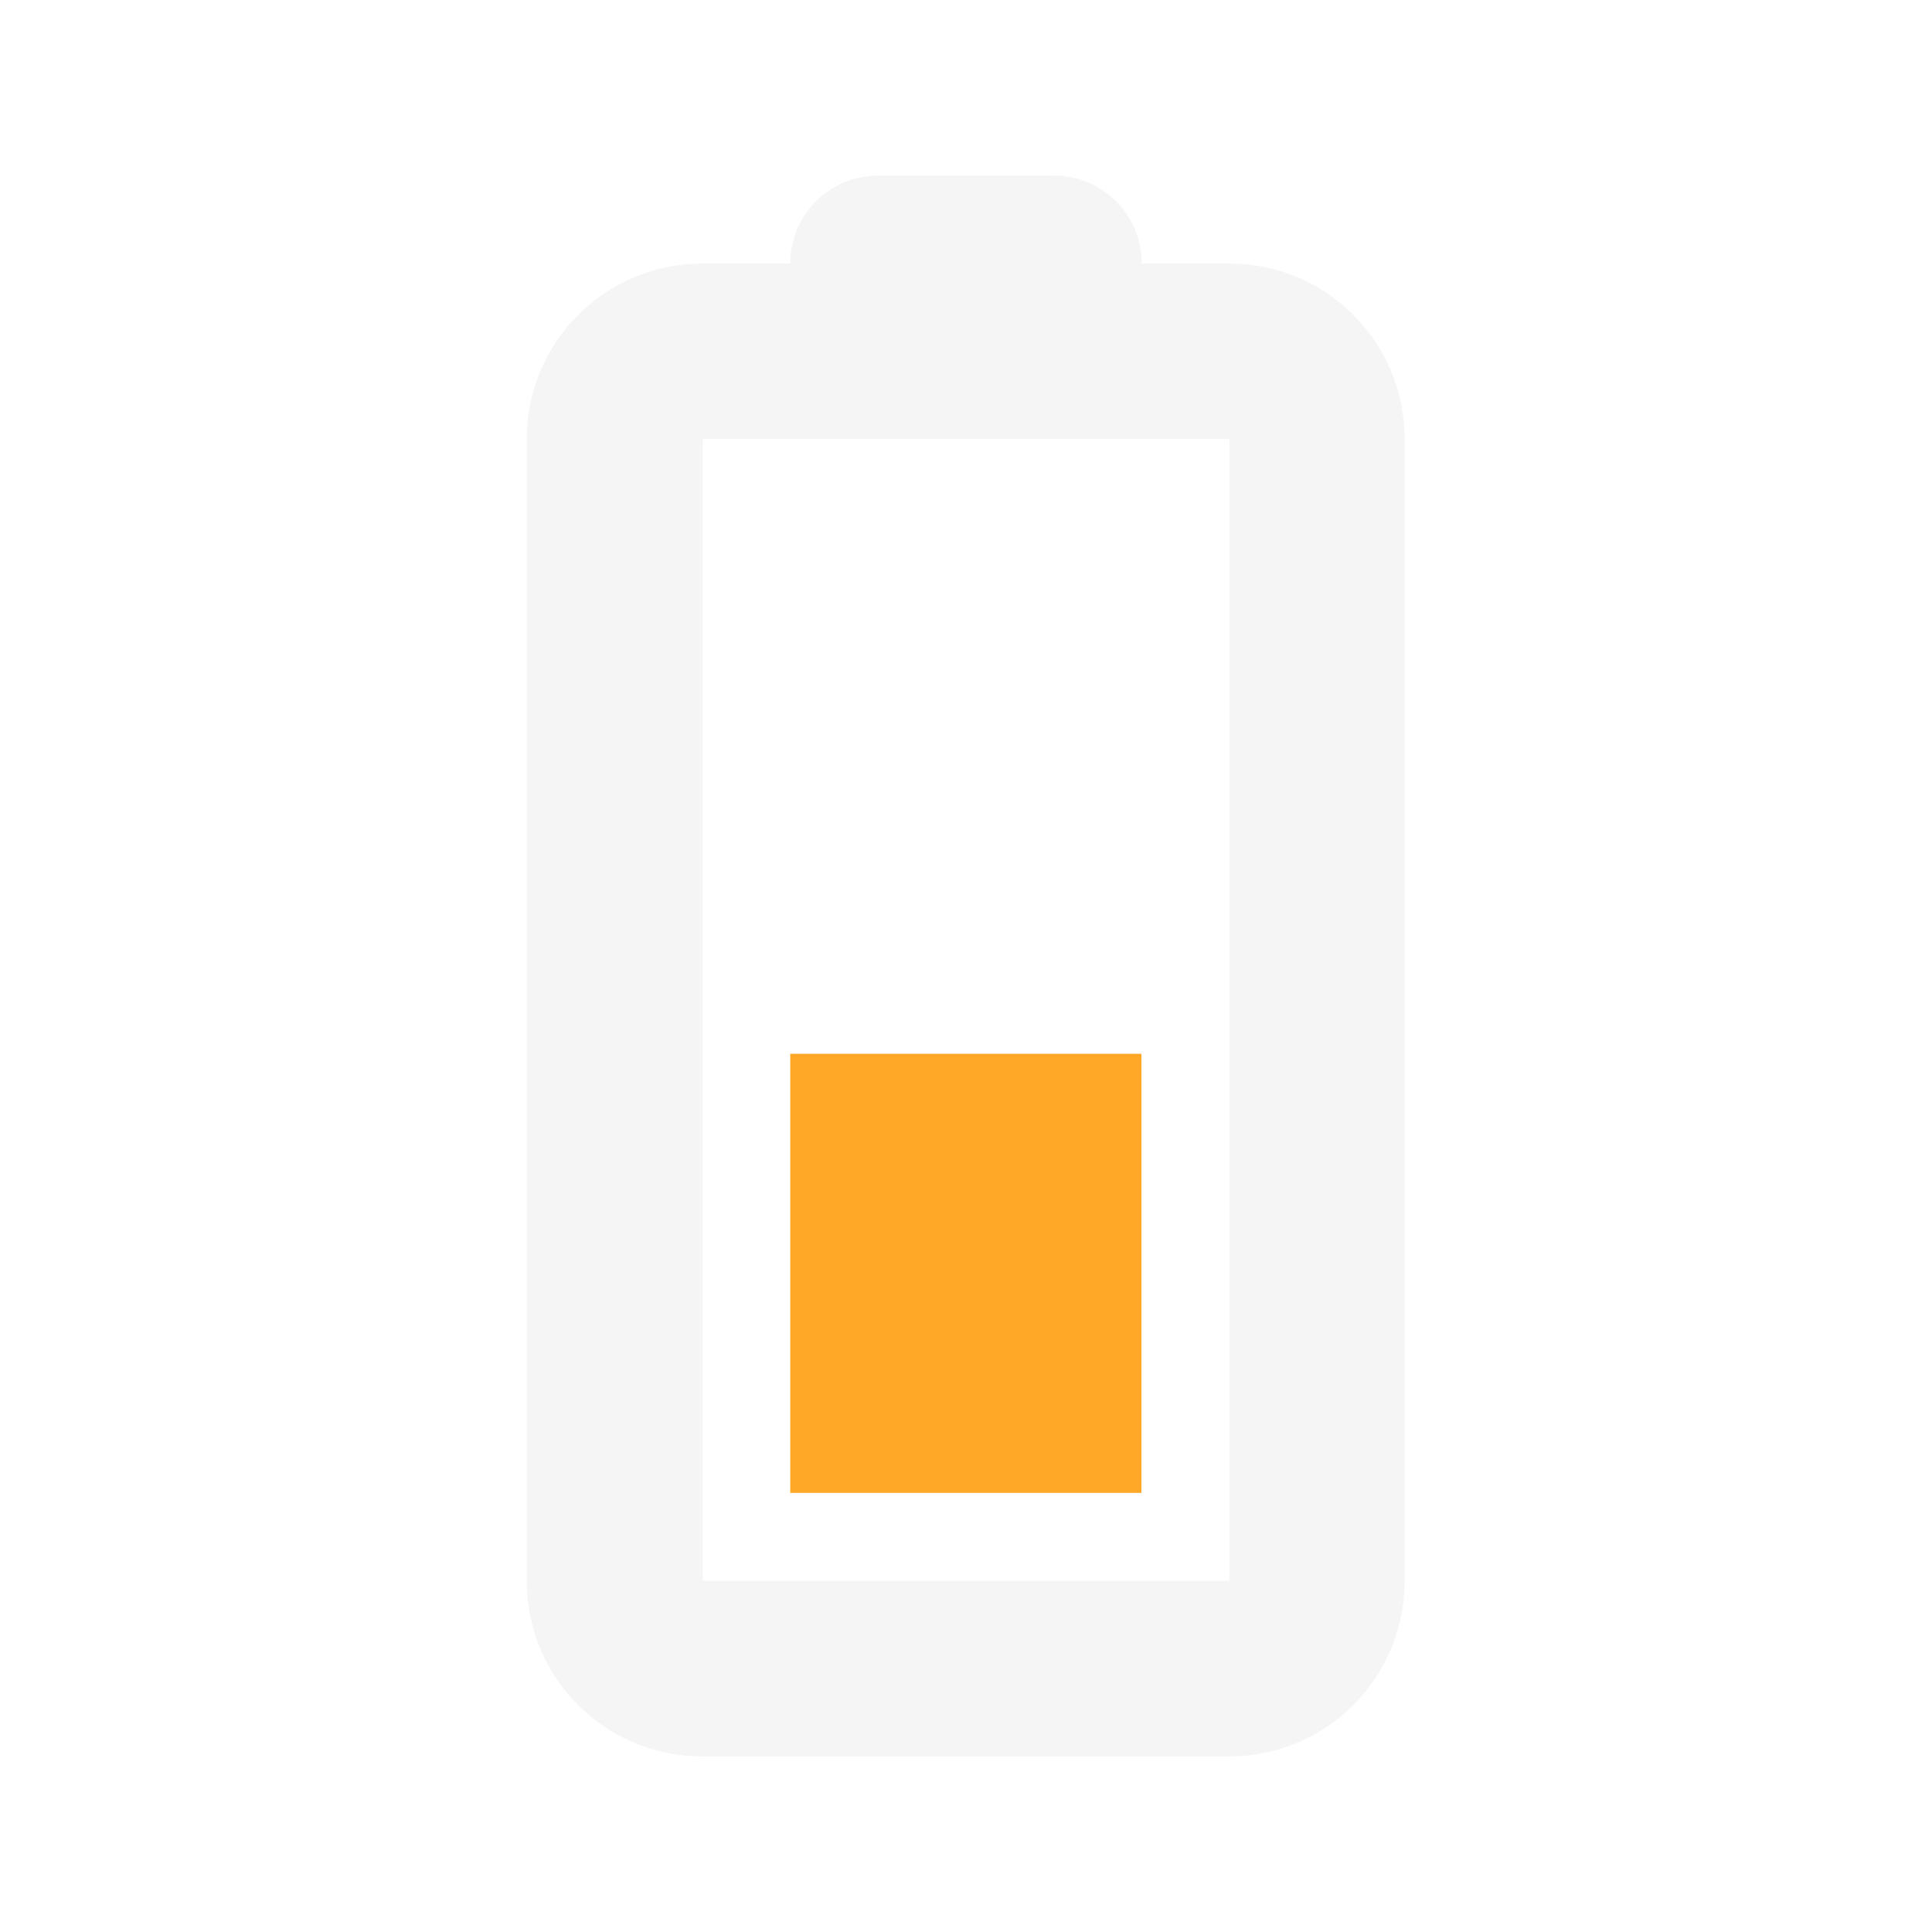
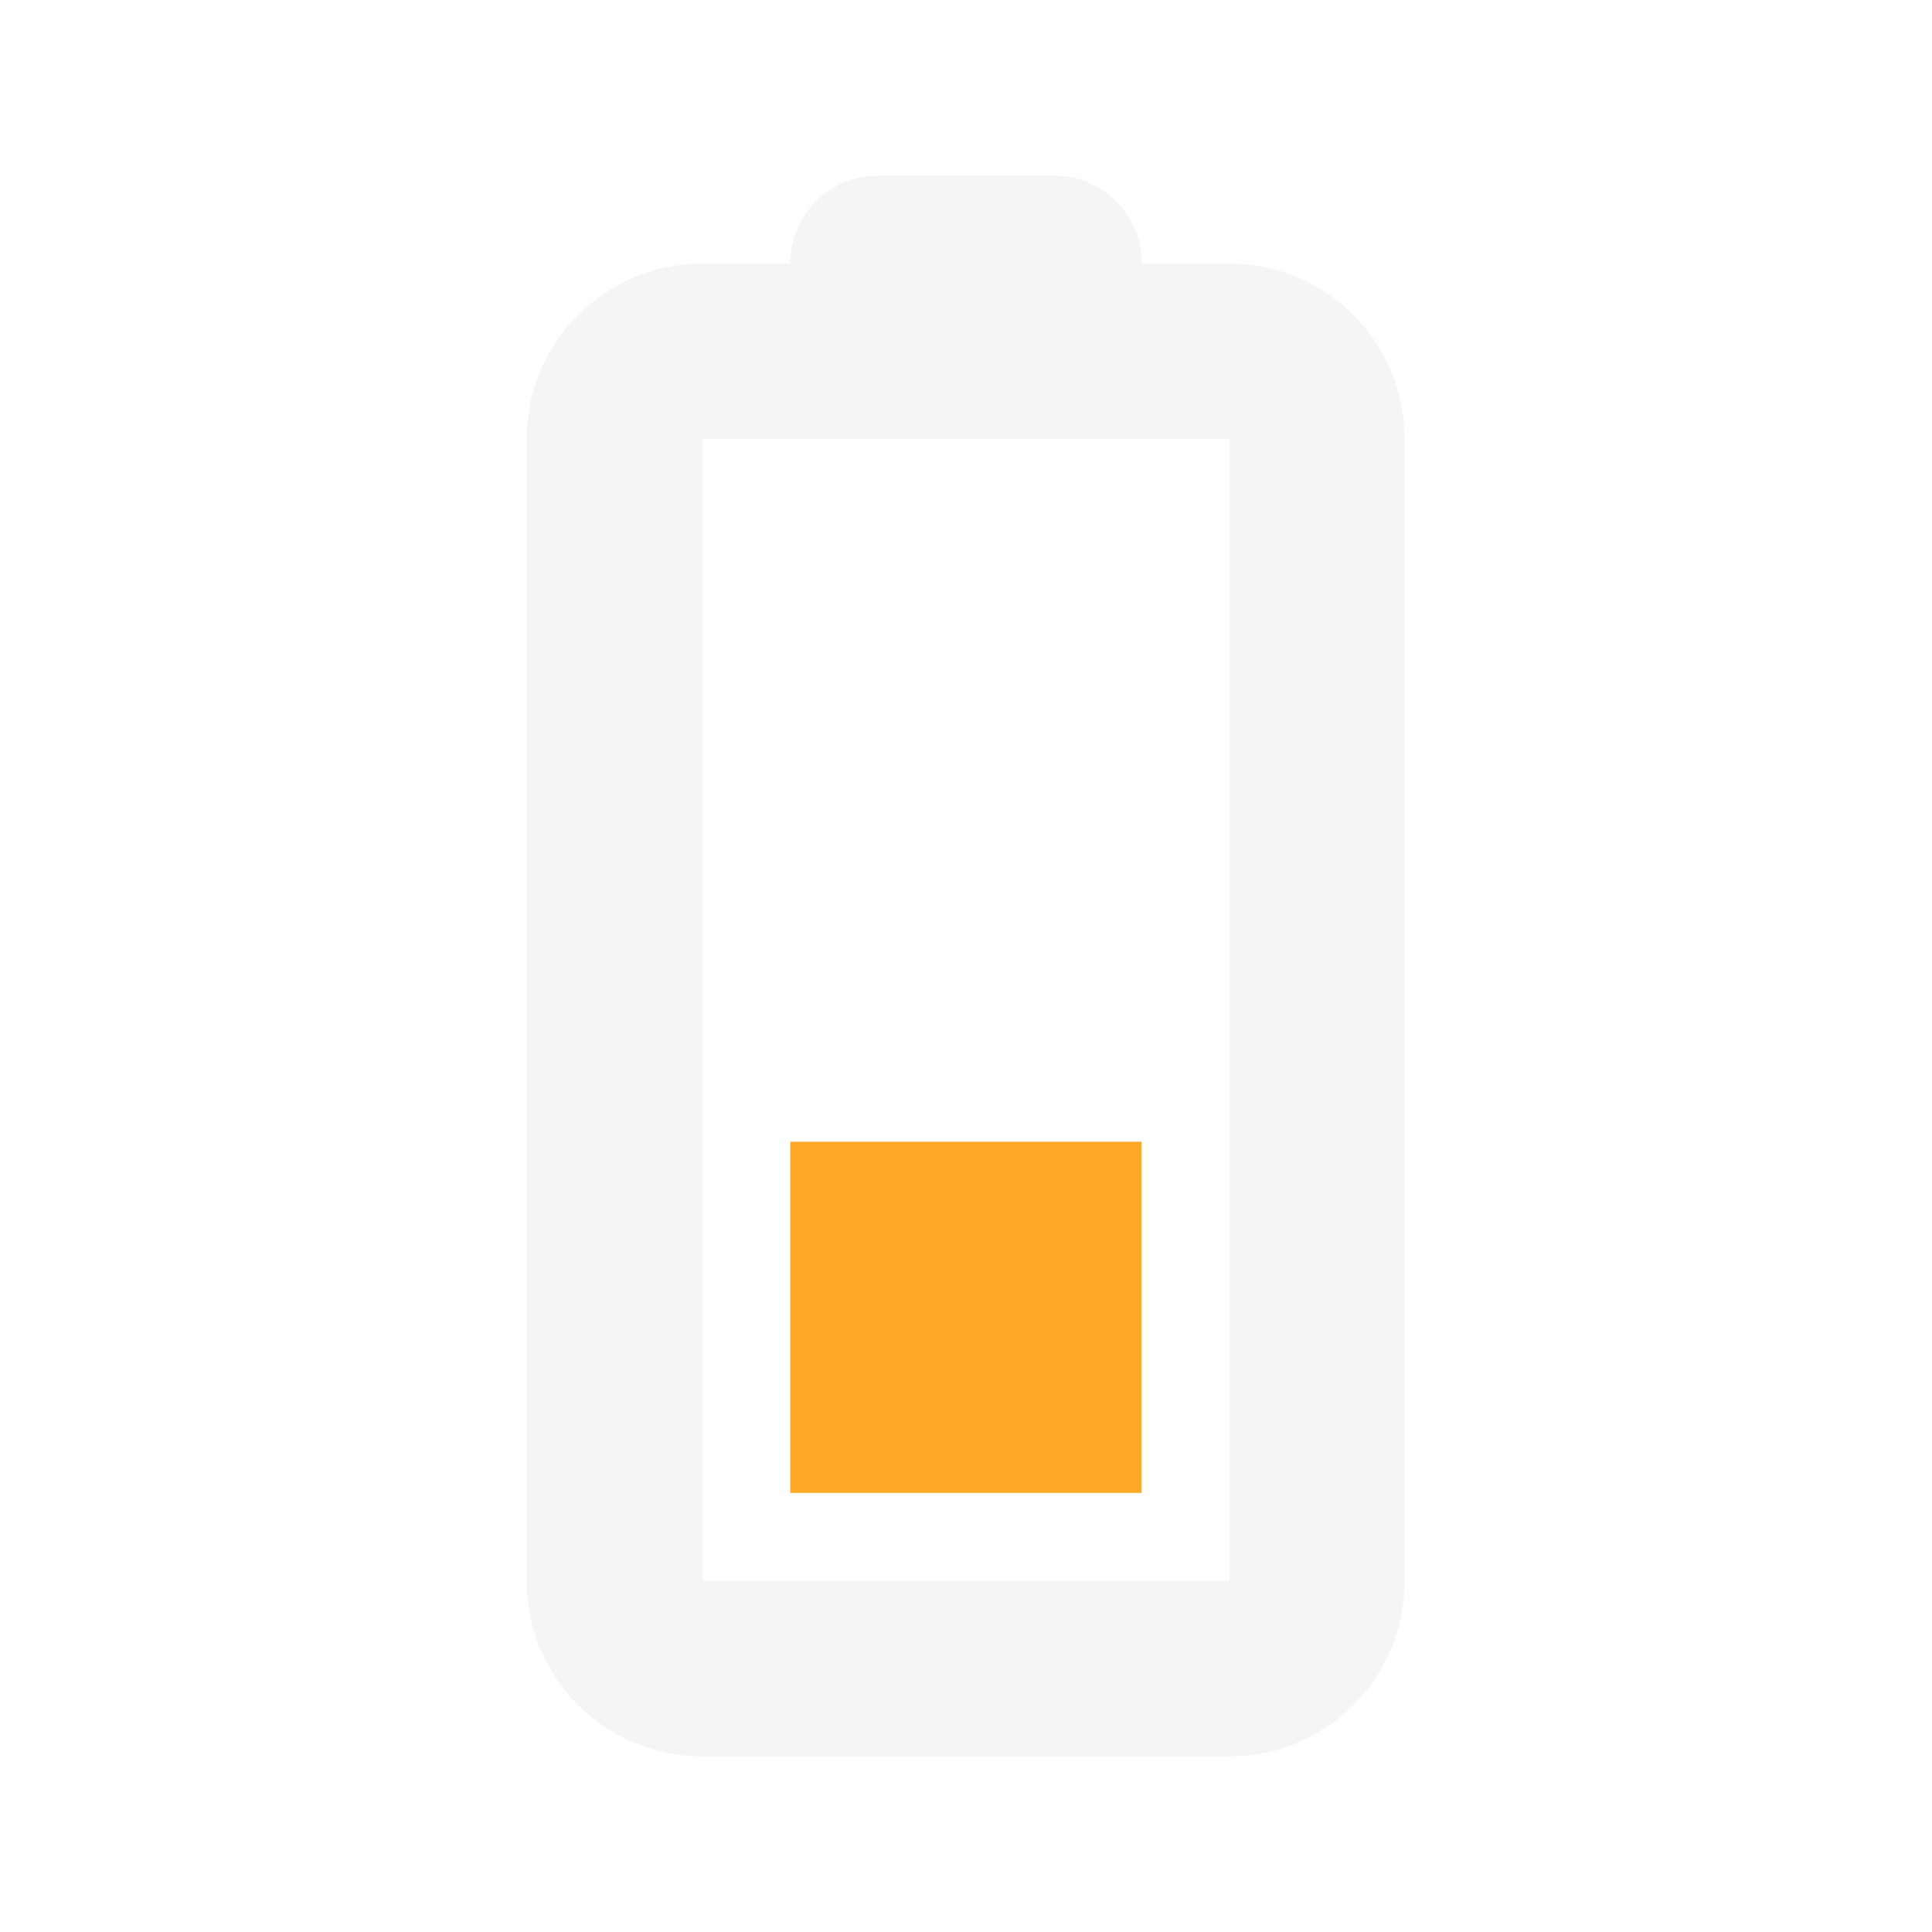
<svg xmlns="http://www.w3.org/2000/svg" width="22" height="22" viewBox="0 0 5.821 5.821" version="1.1" id="svg1">
  <defs id="defs1" />
  <g id="layer1">
    <path id="battery-22" d="m 2.646,0.529 c -0.147,0 -0.265,0.118 -0.265,0.265 H 2.117 C 1.824,0.794 1.587,1.03 1.587,1.323 v 3.44 c 0,0.293 0.236,0.529 0.529,0.529 h 1.587 c 0.293,0 0.529,-0.236 0.529,-0.529 V 1.323 c 0,-0.293 -0.236,-0.529 -0.529,-0.529 H 3.44 C 3.44,0.647 3.322,0.529 3.175,0.529 Z M 2.117,1.323 h 1.587 v 3.44 h -1.587 z" style="color:#4d4d4d;fill:#f5f5f5;fill-opacity:1;stroke:none;stroke-width:0.265" class="ColorScheme-Text" />
-     <rect style="opacity:1;fill:#ffa726;fill-opacity:1;stroke-width:0.178;stroke-linecap:round;stroke-linejoin:round" id="rect1" class="warning" width="1.058" height="1.323" x="2.381" y="3.175" />
+     <rect style="opacity:1;fill:#ffa726;fill-opacity:1;stroke-width:0.16;stroke-linecap:round;stroke-linejoin:round" id="rect1" class="warning" width="1.058" height="1.058" x="2.381" y="3.44" />
  </g>
</svg>
